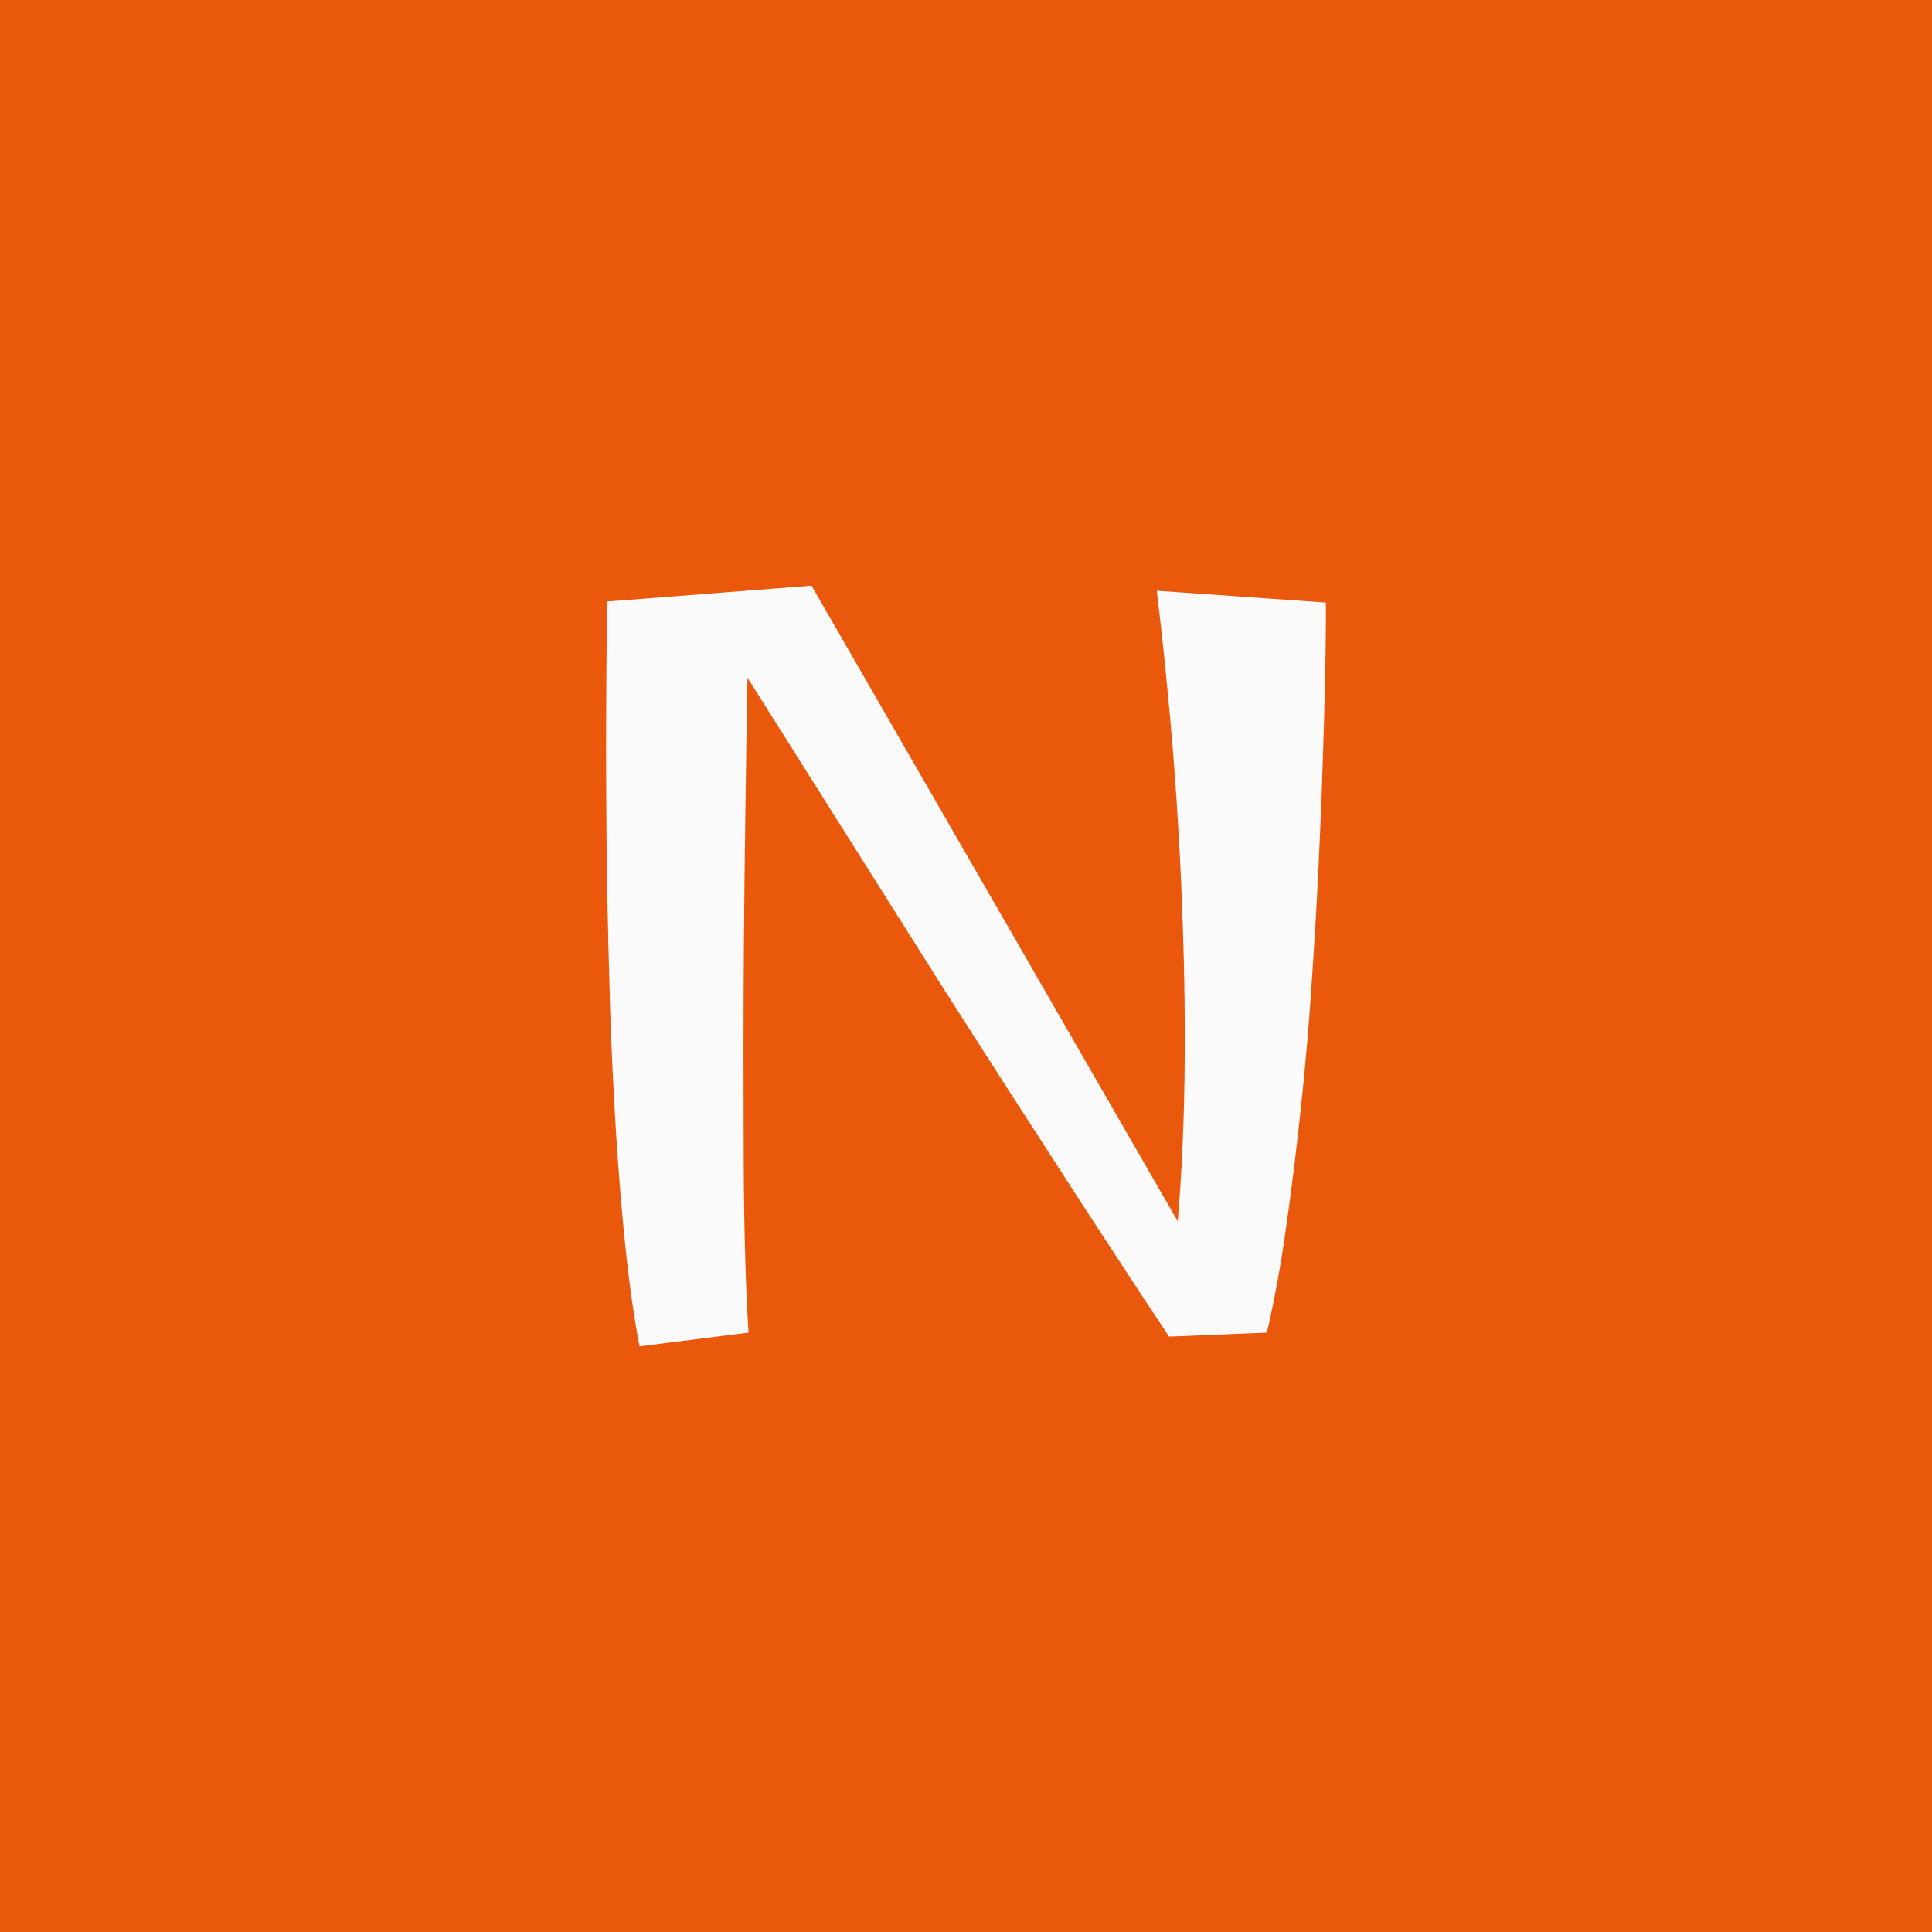
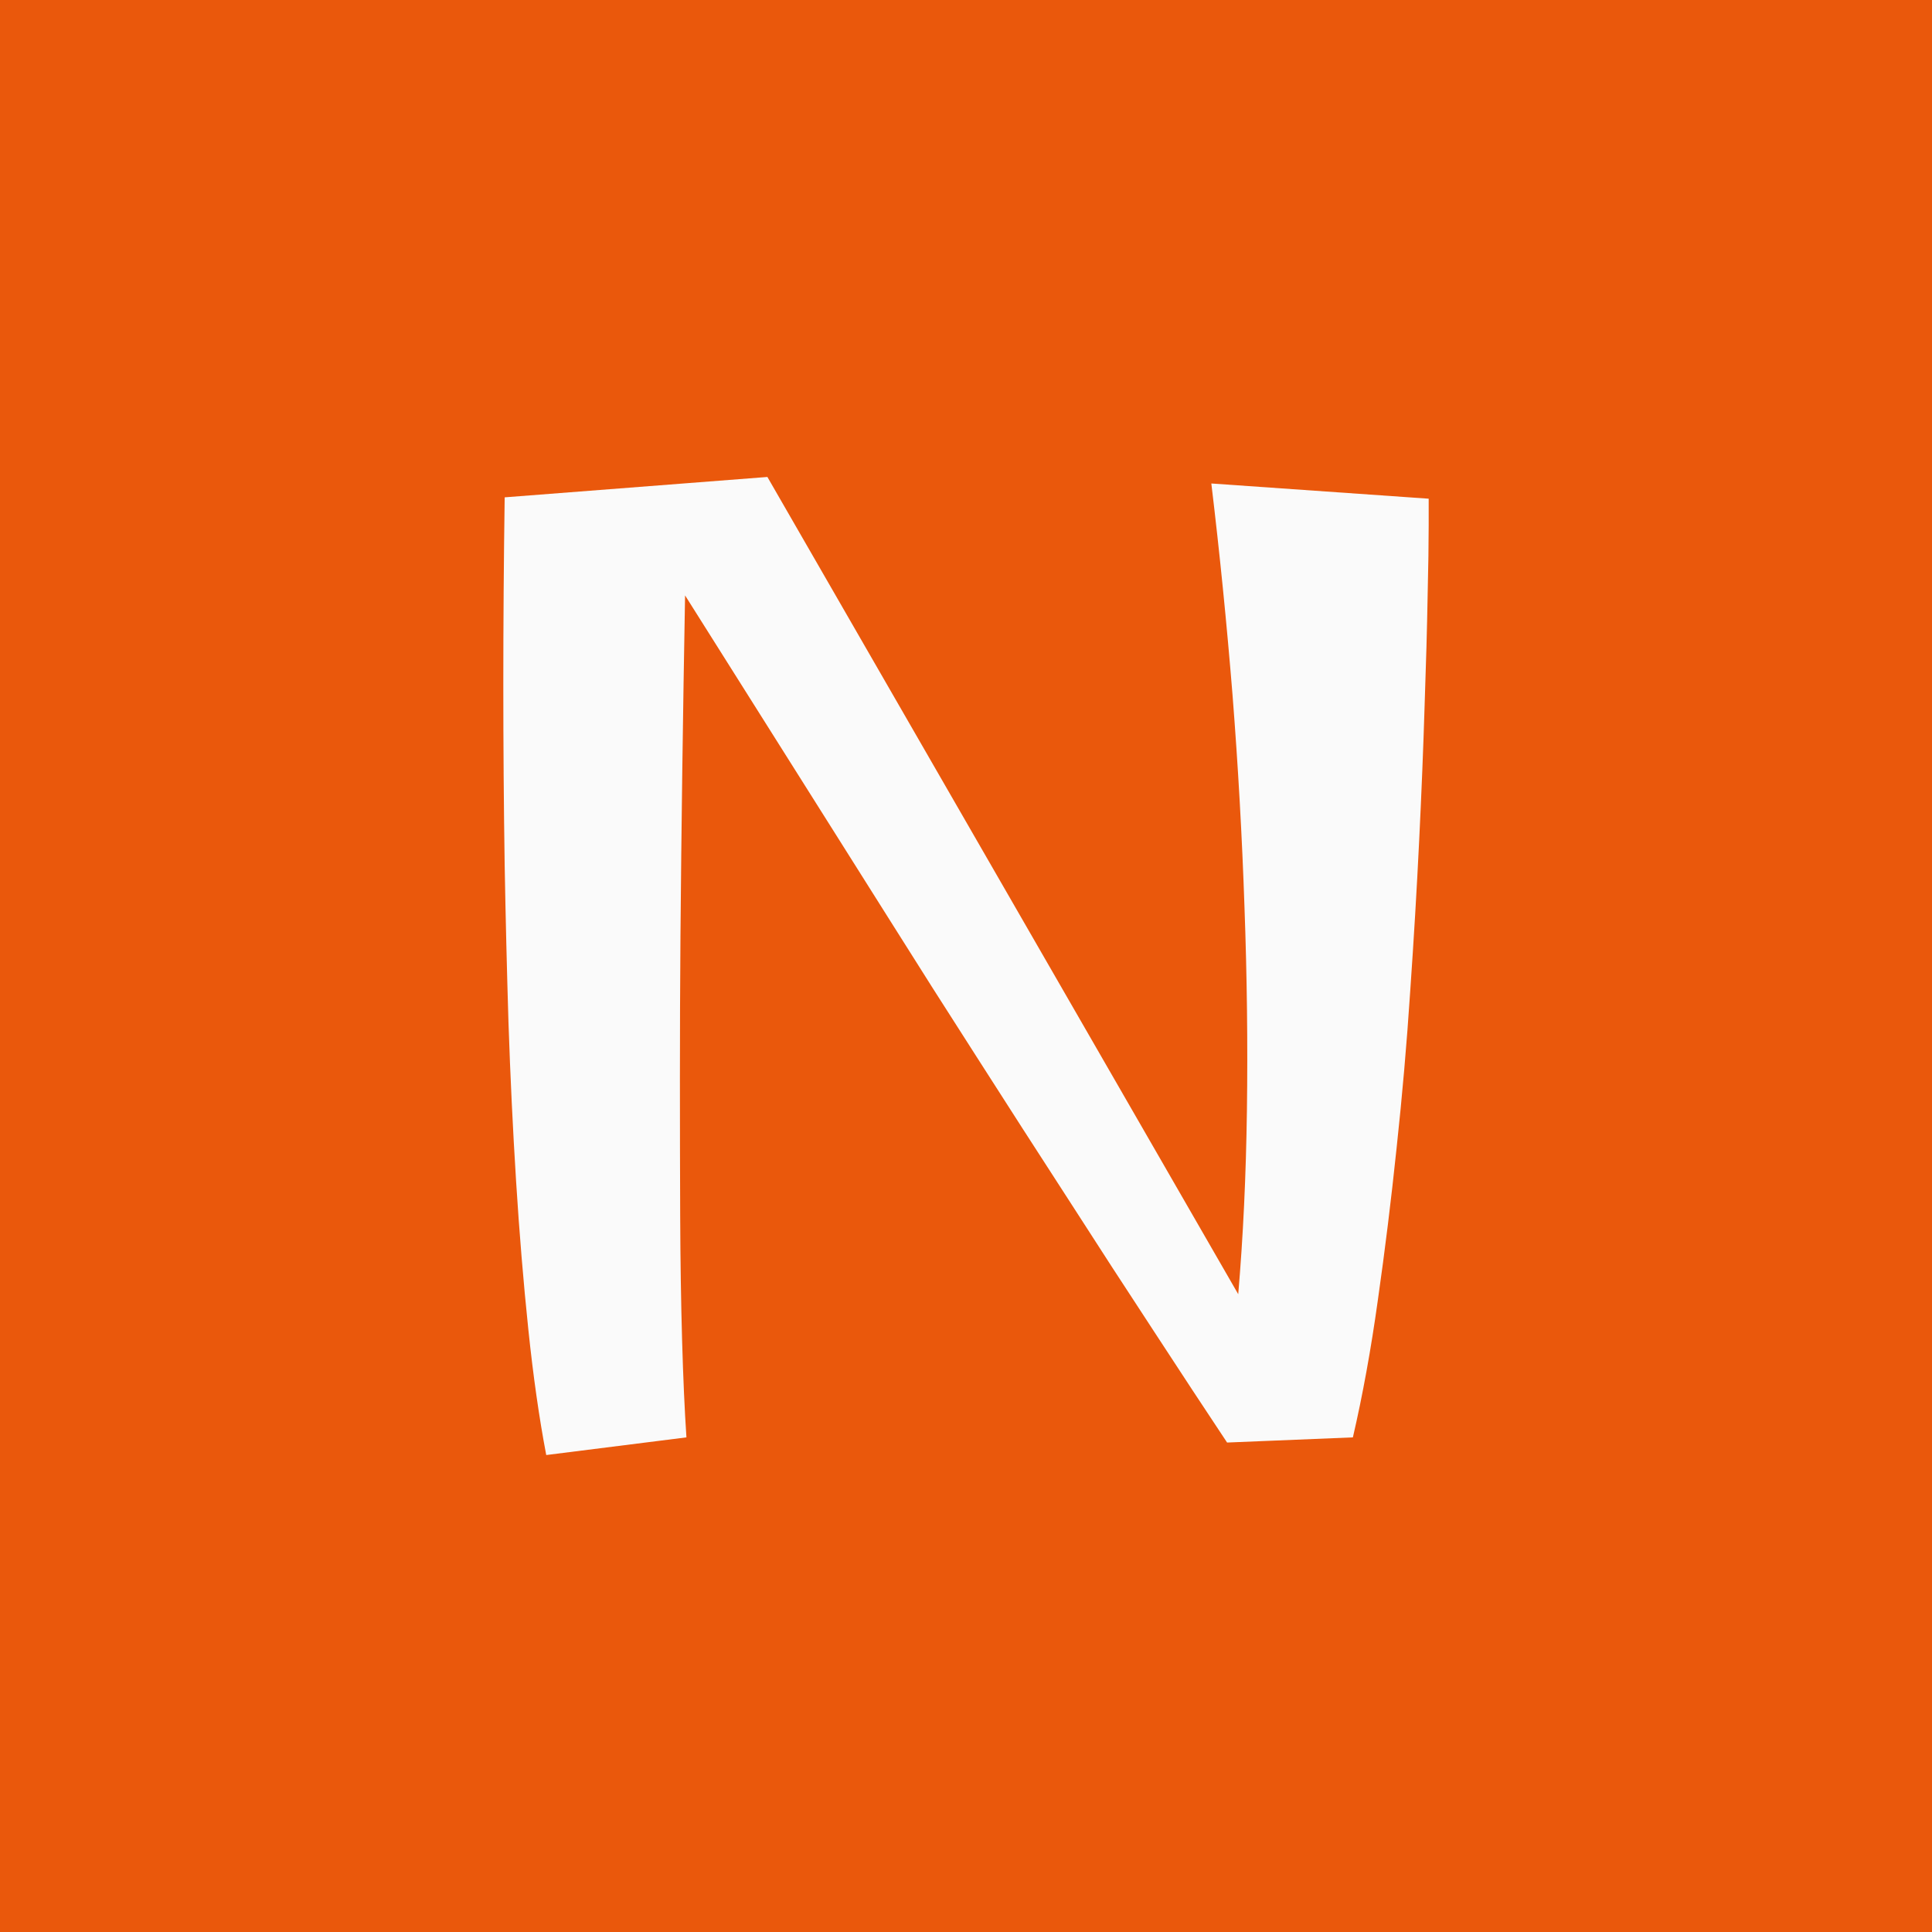
<svg xmlns="http://www.w3.org/2000/svg" viewBox="0 0 64 64">
  <rect width="64" height="64" fill="#EA580C" />
-   <g transform="translate(9.6 9.6) scale(0.7)">
+   <g transform="translate(3.2 3.2) scale(0.9)">
    <path d="M49.03 14.8Q49.03 14.8 49.03 15.77Q49.03 16.74 48.99 18.44Q48.96 20.13 48.88 22.42Q48.81 24.72 48.68 27.38Q48.55 30.05 48.35 32.93Q48.16 35.82 47.85 38.69Q47.55 41.56 47.16 44.29Q46.78 47.02 46.24 49.35L41.61 49.54Q40.4 47.72 38.9 45.42Q37.39 43.12 35.76 40.58Q34.12 38.05 32.44 35.42Q30.75 32.79 29.2 30.32Q25.54 24.52 21.66 18.36Q21.54 24.96 21.49 30.92Q21.47 33.47 21.47 36.11Q21.47 38.75 21.48 41.2Q21.49 43.65 21.55 45.76Q21.61 47.87 21.71 49.35L16.55 50Q16.16 47.96 15.89 45.37Q15.62 42.78 15.44 39.92Q15.26 37.05 15.16 34.08Q15.07 31.12 15.02 28.3Q14.92 21.73 15.02 14.75L24.69 14L42.02 44.08Q42.29 40.93 42.34 37.31Q42.39 33.68 42.25 29.83Q42.12 25.98 41.81 22.02Q41.49 18.07 41.03 14.24Z" fill="#FAFAFA" />
  </g>
</svg>
